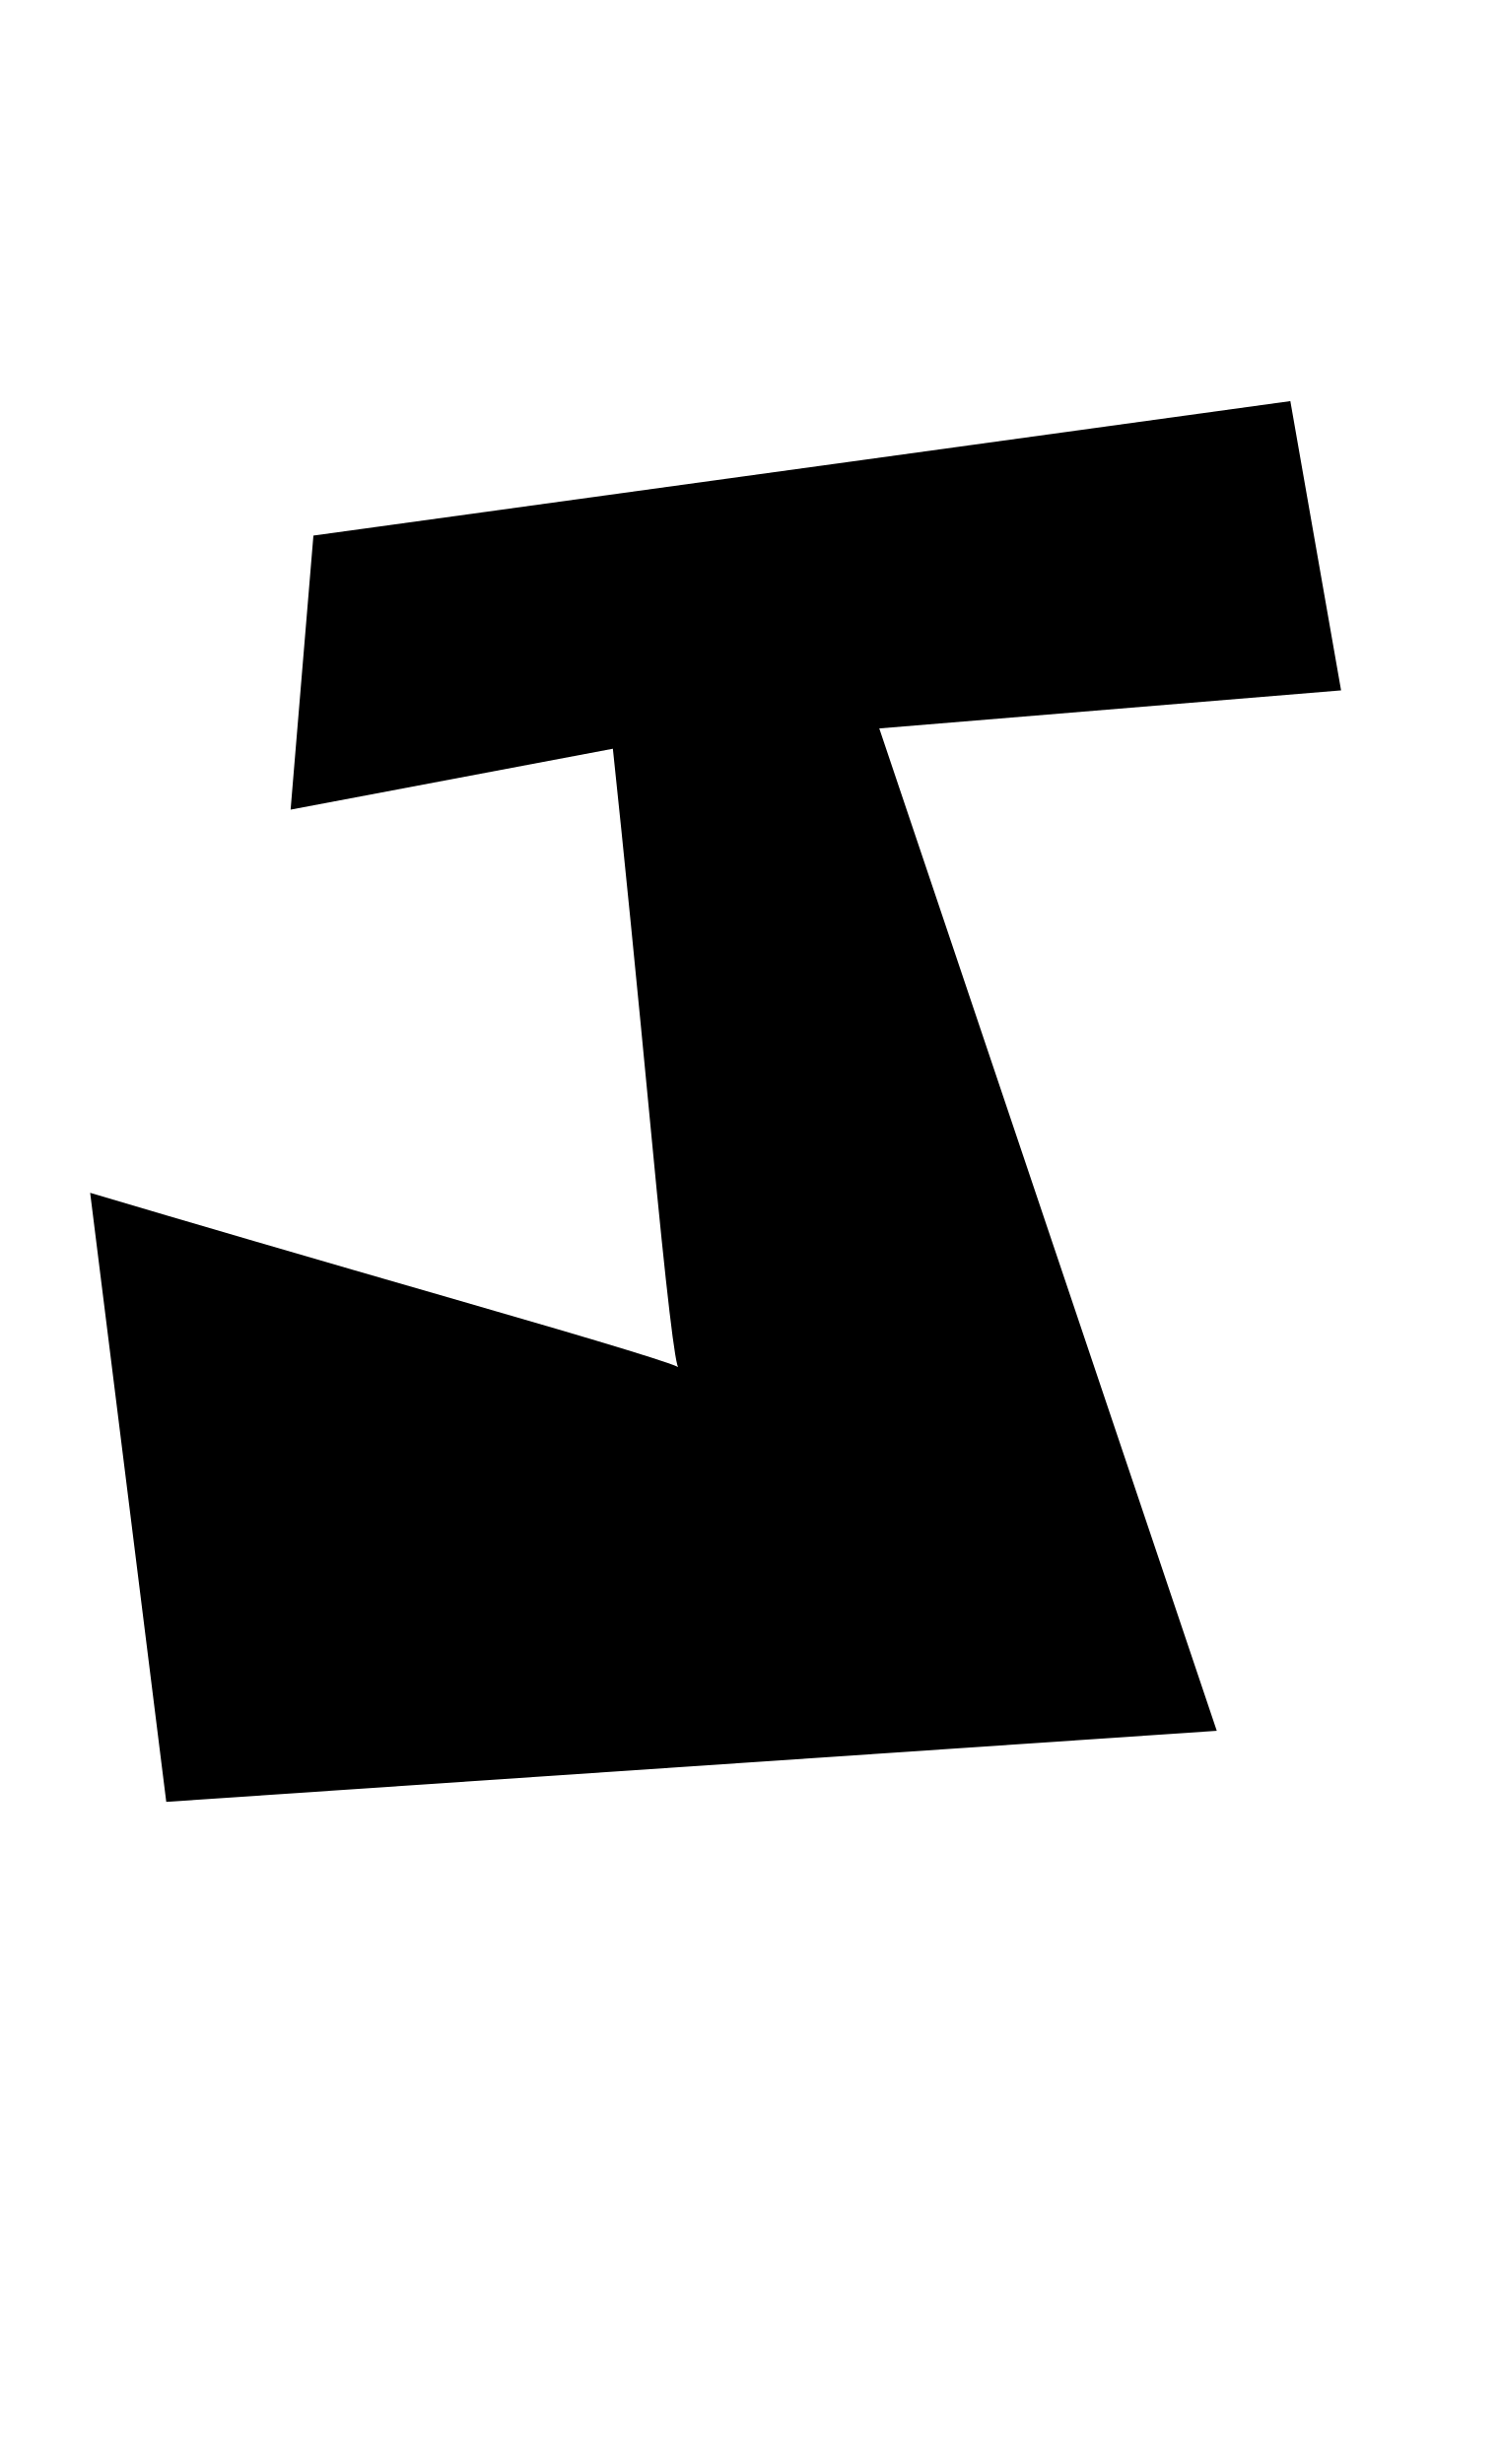
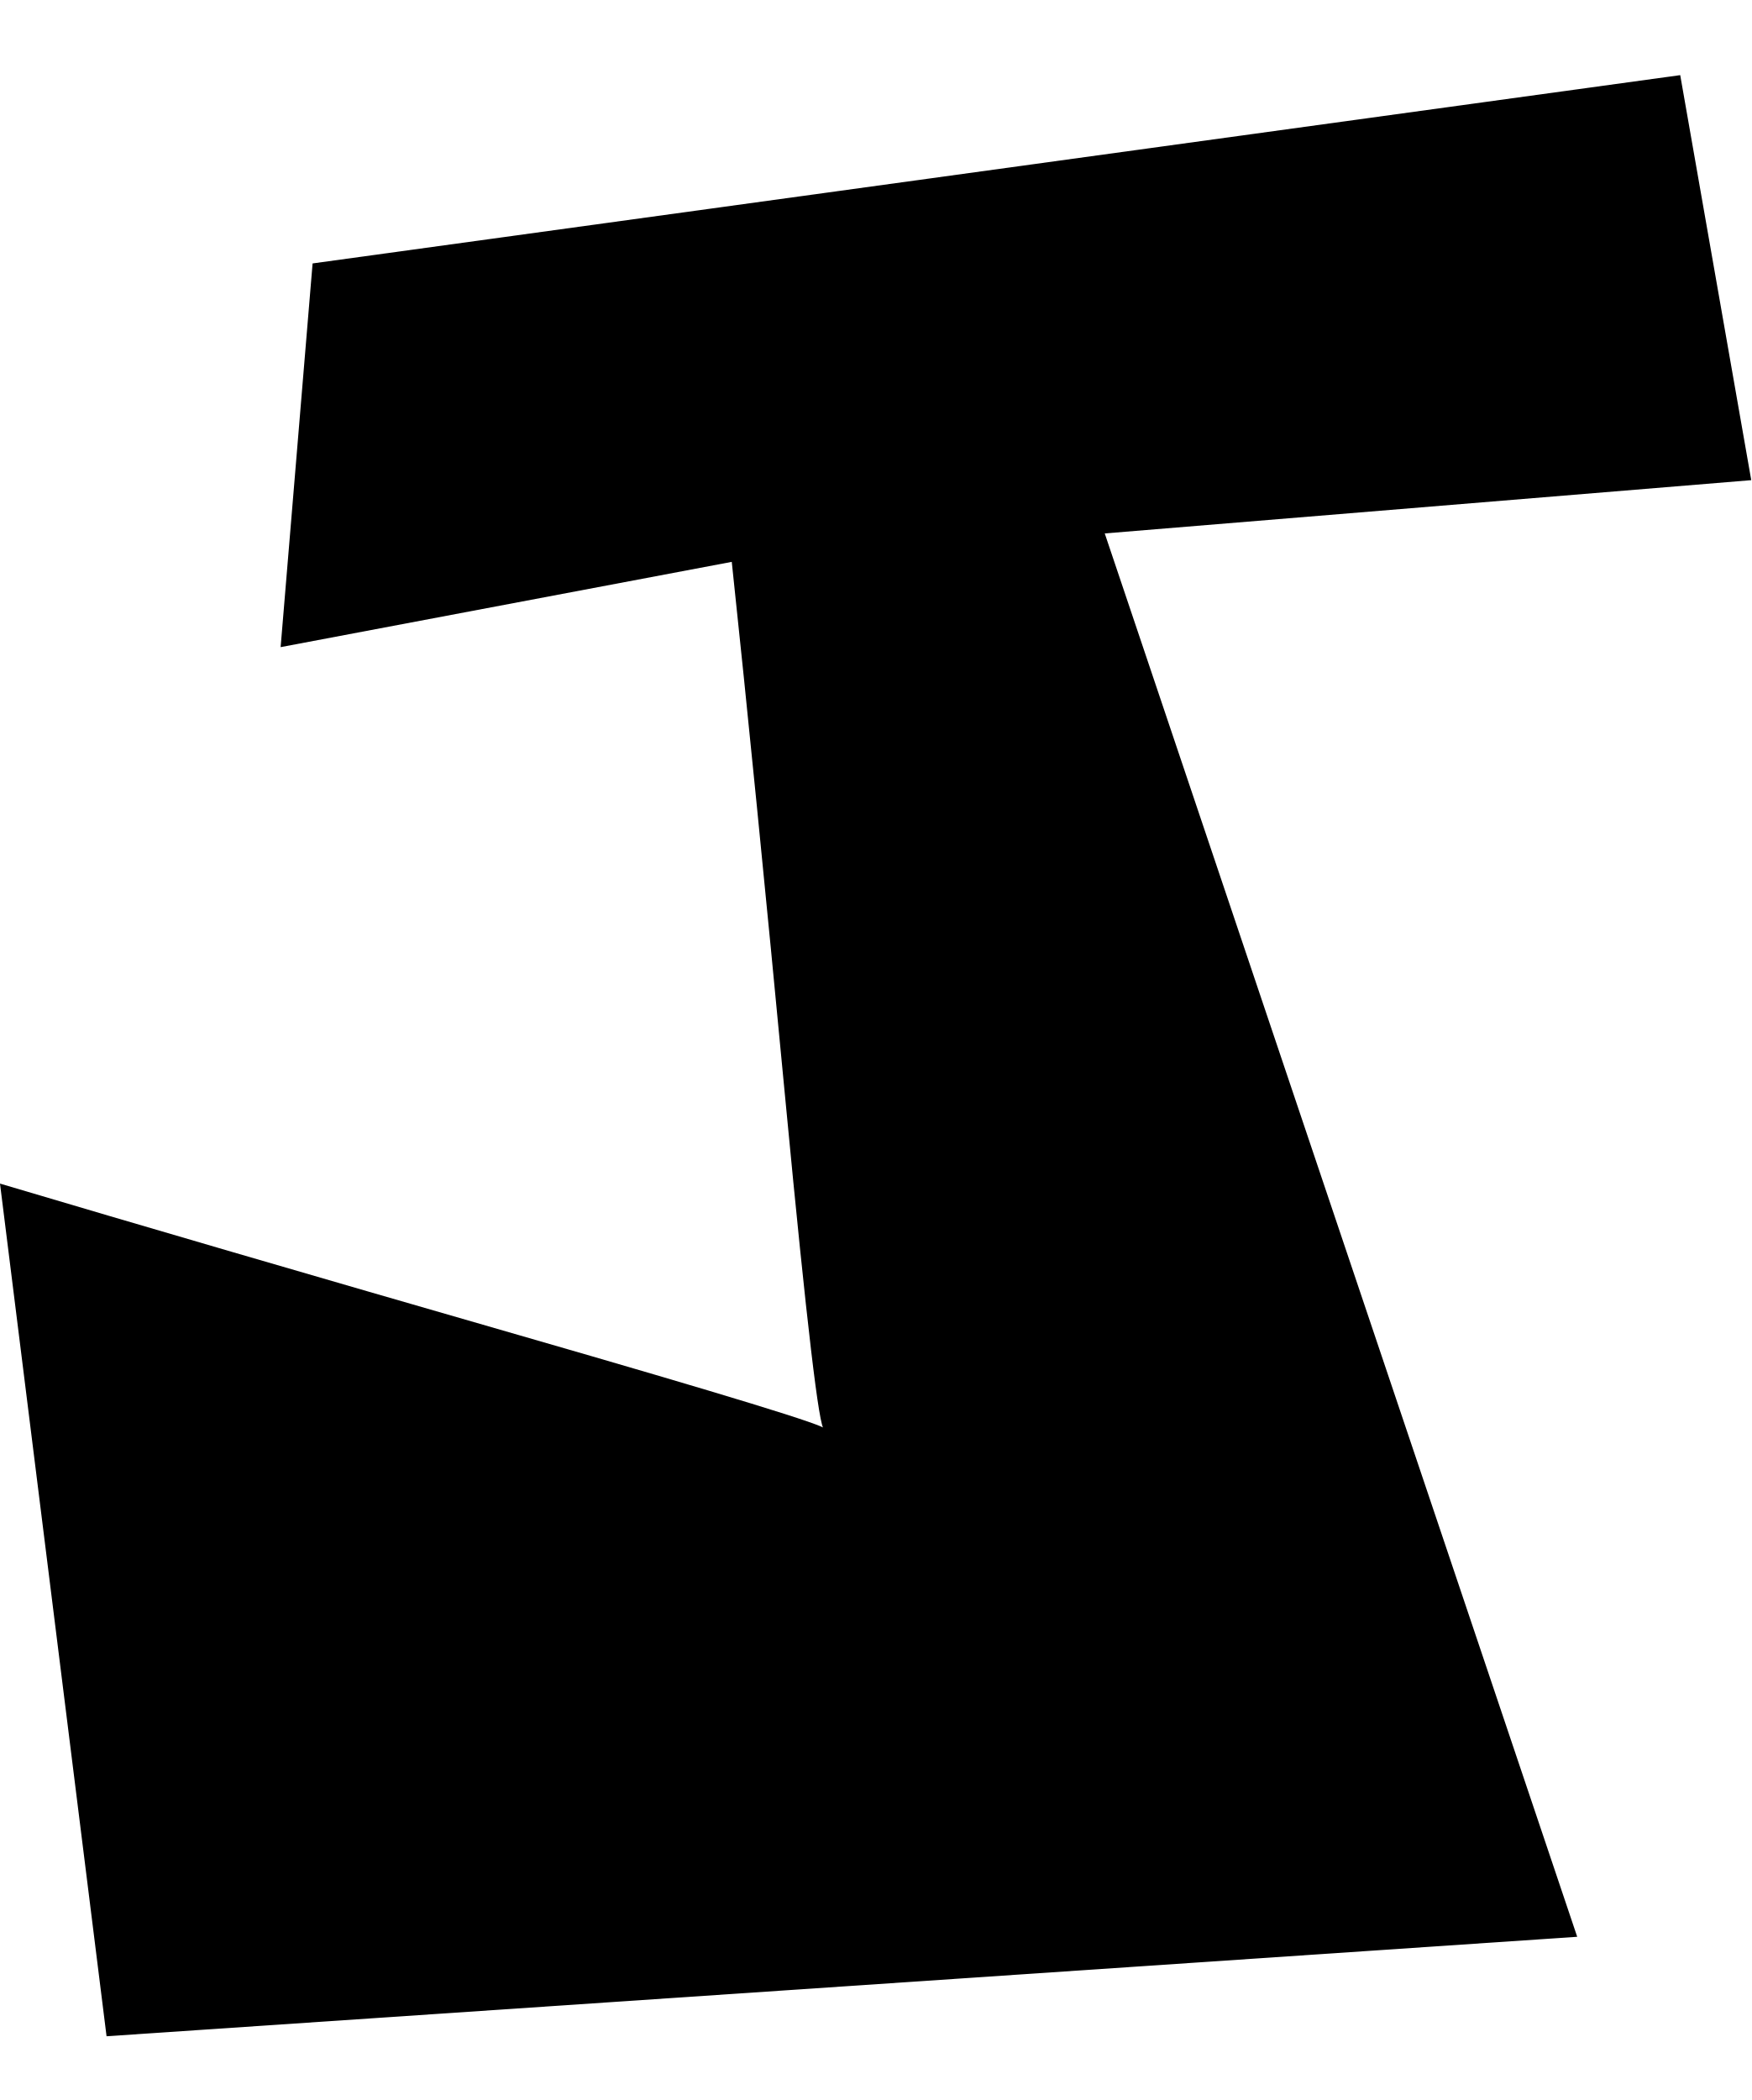
- <svg xmlns="http://www.w3.org/2000/svg" version="1.0" id="glyph_J" x="0px" y="0px" width="56px" height="92px">
+ <svg xmlns="http://www.w3.org/2000/svg" version="1.0" id="glyph_J" x="0px" y="0px" width="82.125px" height="98.466px">
  <g id="J">
-     <path style="fill:#000000;stroke-width:0px" d="M48.181 14.976 C48.655 17.676 49.602 23.077 50.076 25.777 C45.765 26.132 37.143 26.843 32.832 27.198 C35.982 36.555 42.283 55.267 45.434 64.624 C35.627 65.287 16.014 66.613 6.208 67.277 C5.497 61.592 4.076 50.222 3.366 44.537 Q8.861 46.171 17.199 48.576 Q25.537 50.98 25.347 51.075 Q25.158 51.169 24.329 42.453 Q23.499 33.736 22.884 27.956 C19.875 28.525 13.859 29.662 10.851 30.23 C11.064 27.672 11.49 22.556 11.703 19.997 C20.823 18.742 39.062 16.231 48.181 14.976 z" id="path_J_0" />
+     <path style="fill:#000000;stroke-width:0px" d="M51.807 25.012 C57.346 41.462 68.424 74.362 73.963 90.813 C56.721 91.979 22.239 94.311 4.997 95.477 C3.748 85.482 3.748 85.482 -0 55.497 Q9.662 58.371 24.321 62.598 Q38.98 66.825 38.647 66.991 C38.425 67.102 37.828 62.049 36.856 51.832 C35.885 41.615 35.038 33.119 34.316 26.345 C29.027 27.344 18.449 29.343 13.16 30.343 C13.535 25.845 14.284 16.85 14.659 12.352 C30.693 10.145 62.76 5.73 78.794 3.523 C79.627 8.271 81.292 17.766 82.125 22.514 C74.546 23.138 59.387 24.388 51.807 25.012 z" id="path_M_0" />
  </g>
</svg>
